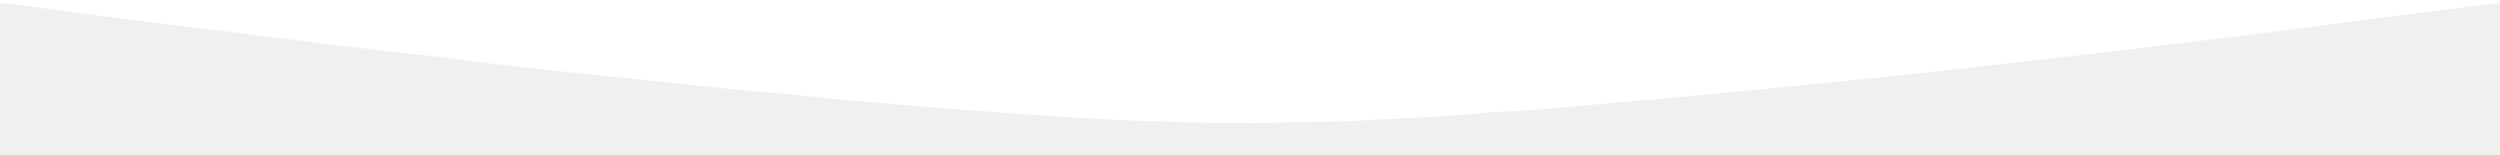
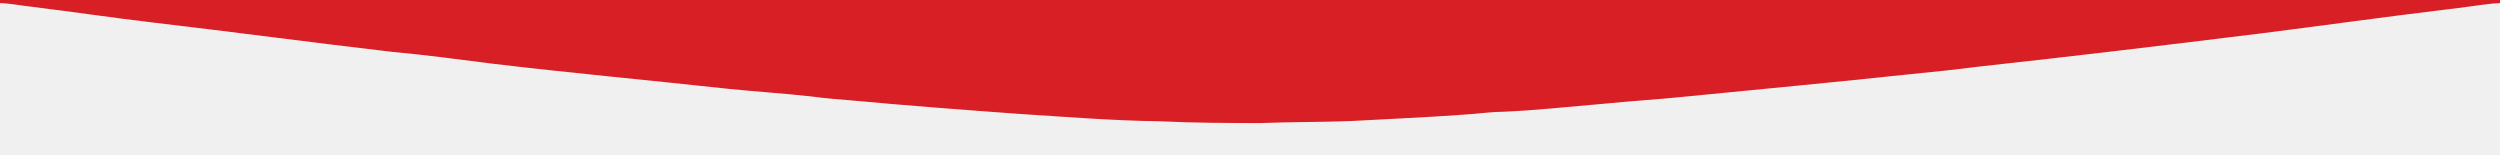
<svg xmlns="http://www.w3.org/2000/svg" class="topClmn" width="100%" viewBox="0 0 3500 217" version="1.1">
  <g id="backgr">
-     <path fill="#ffffff" opacity="1.00" d="M 0 0 L 3500 0 L 3500 4.41 C 3497.18 4.55 3494.37 4.68 3491.6 4.77 C 3468.04 7.28 3444.61 11.16 3421.04 13.73 C 3335.58 24 3250.35 36.06 3164.95 46.79 C 3033.51 63.06 2902 78.86 2770.33 93.23 C 2738.53 97.39 2706.61 100.66 2674.7 103.81 C 2569.07 115.09 2463.32 125.02 2357.59 135.42 C 2320.12 139.34 2282.5 141.45 2245.02 145.28 C 2197.7 149.2 2150.48 154.58 2103.03 156.51 C 2084.82 156.67 2066.79 159.65 2048.62 160.51 C 1995.79 164.46 1942.82 166.53 1889.94 169.5 C 1847.64 171.06 1805.29 170.65 1762.99 172.33 C 1716.66 172.11 1670.29 172.11 1624.01 169.78 C 1558.23 168.93 1492.65 163.66 1427.03 159.46 C 1349.23 153.81 1271.44 147.93 1193.76 140.73 C 1174.81 139.11 1155.81 137.77 1136.98 135.15 C 1098.08 130.78 1059 128.34 1020.06 124.39 C 909.73 112.33 799.2 102.3 688.99 89.09 C 642.7 83.21 596.44 76.9 549.95 72.71 C 438.48 59.74 327.26 44.76 215.81 31.73 C 158.8 25.04 102.02 16.56 45.05 9.52 C 30.02 7.95 15.12 4.84 0 4.33 L 0 0 Z" />
+     <path fill="#D71F25" opacity="1.00" d="M 0 0 L 3500 0 L 3500 4.41 C 3497.18 4.55 3494.37 4.68 3491.6 4.77 C 3468.04 7.28 3444.61 11.16 3421.04 13.73 C 3335.58 24 3250.35 36.06 3164.95 46.79 C 3033.51 63.06 2902 78.86 2770.33 93.23 C 2738.53 97.39 2706.61 100.66 2674.7 103.81 C 2569.07 115.09 2463.32 125.02 2357.59 135.42 C 2320.12 139.34 2282.5 141.45 2245.02 145.28 C 2197.7 149.2 2150.48 154.58 2103.03 156.51 C 2084.82 156.67 2066.79 159.65 2048.62 160.51 C 1995.79 164.46 1942.82 166.53 1889.94 169.5 C 1847.64 171.06 1805.29 170.65 1762.99 172.33 C 1716.66 172.11 1670.29 172.11 1624.01 169.78 C 1558.23 168.93 1492.65 163.66 1427.03 159.46 C 1349.23 153.81 1271.44 147.93 1193.76 140.73 C 1174.81 139.11 1155.81 137.77 1136.98 135.15 C 1098.08 130.78 1059 128.34 1020.06 124.39 C 909.73 112.33 799.2 102.3 688.99 89.09 C 642.7 83.21 596.44 76.9 549.95 72.71 C 438.48 59.74 327.26 44.76 215.81 31.73 C 158.8 25.04 102.02 16.56 45.05 9.52 C 30.02 7.95 15.12 4.84 0 4.33 L 0 0 Z" />
  </g>
</svg>
